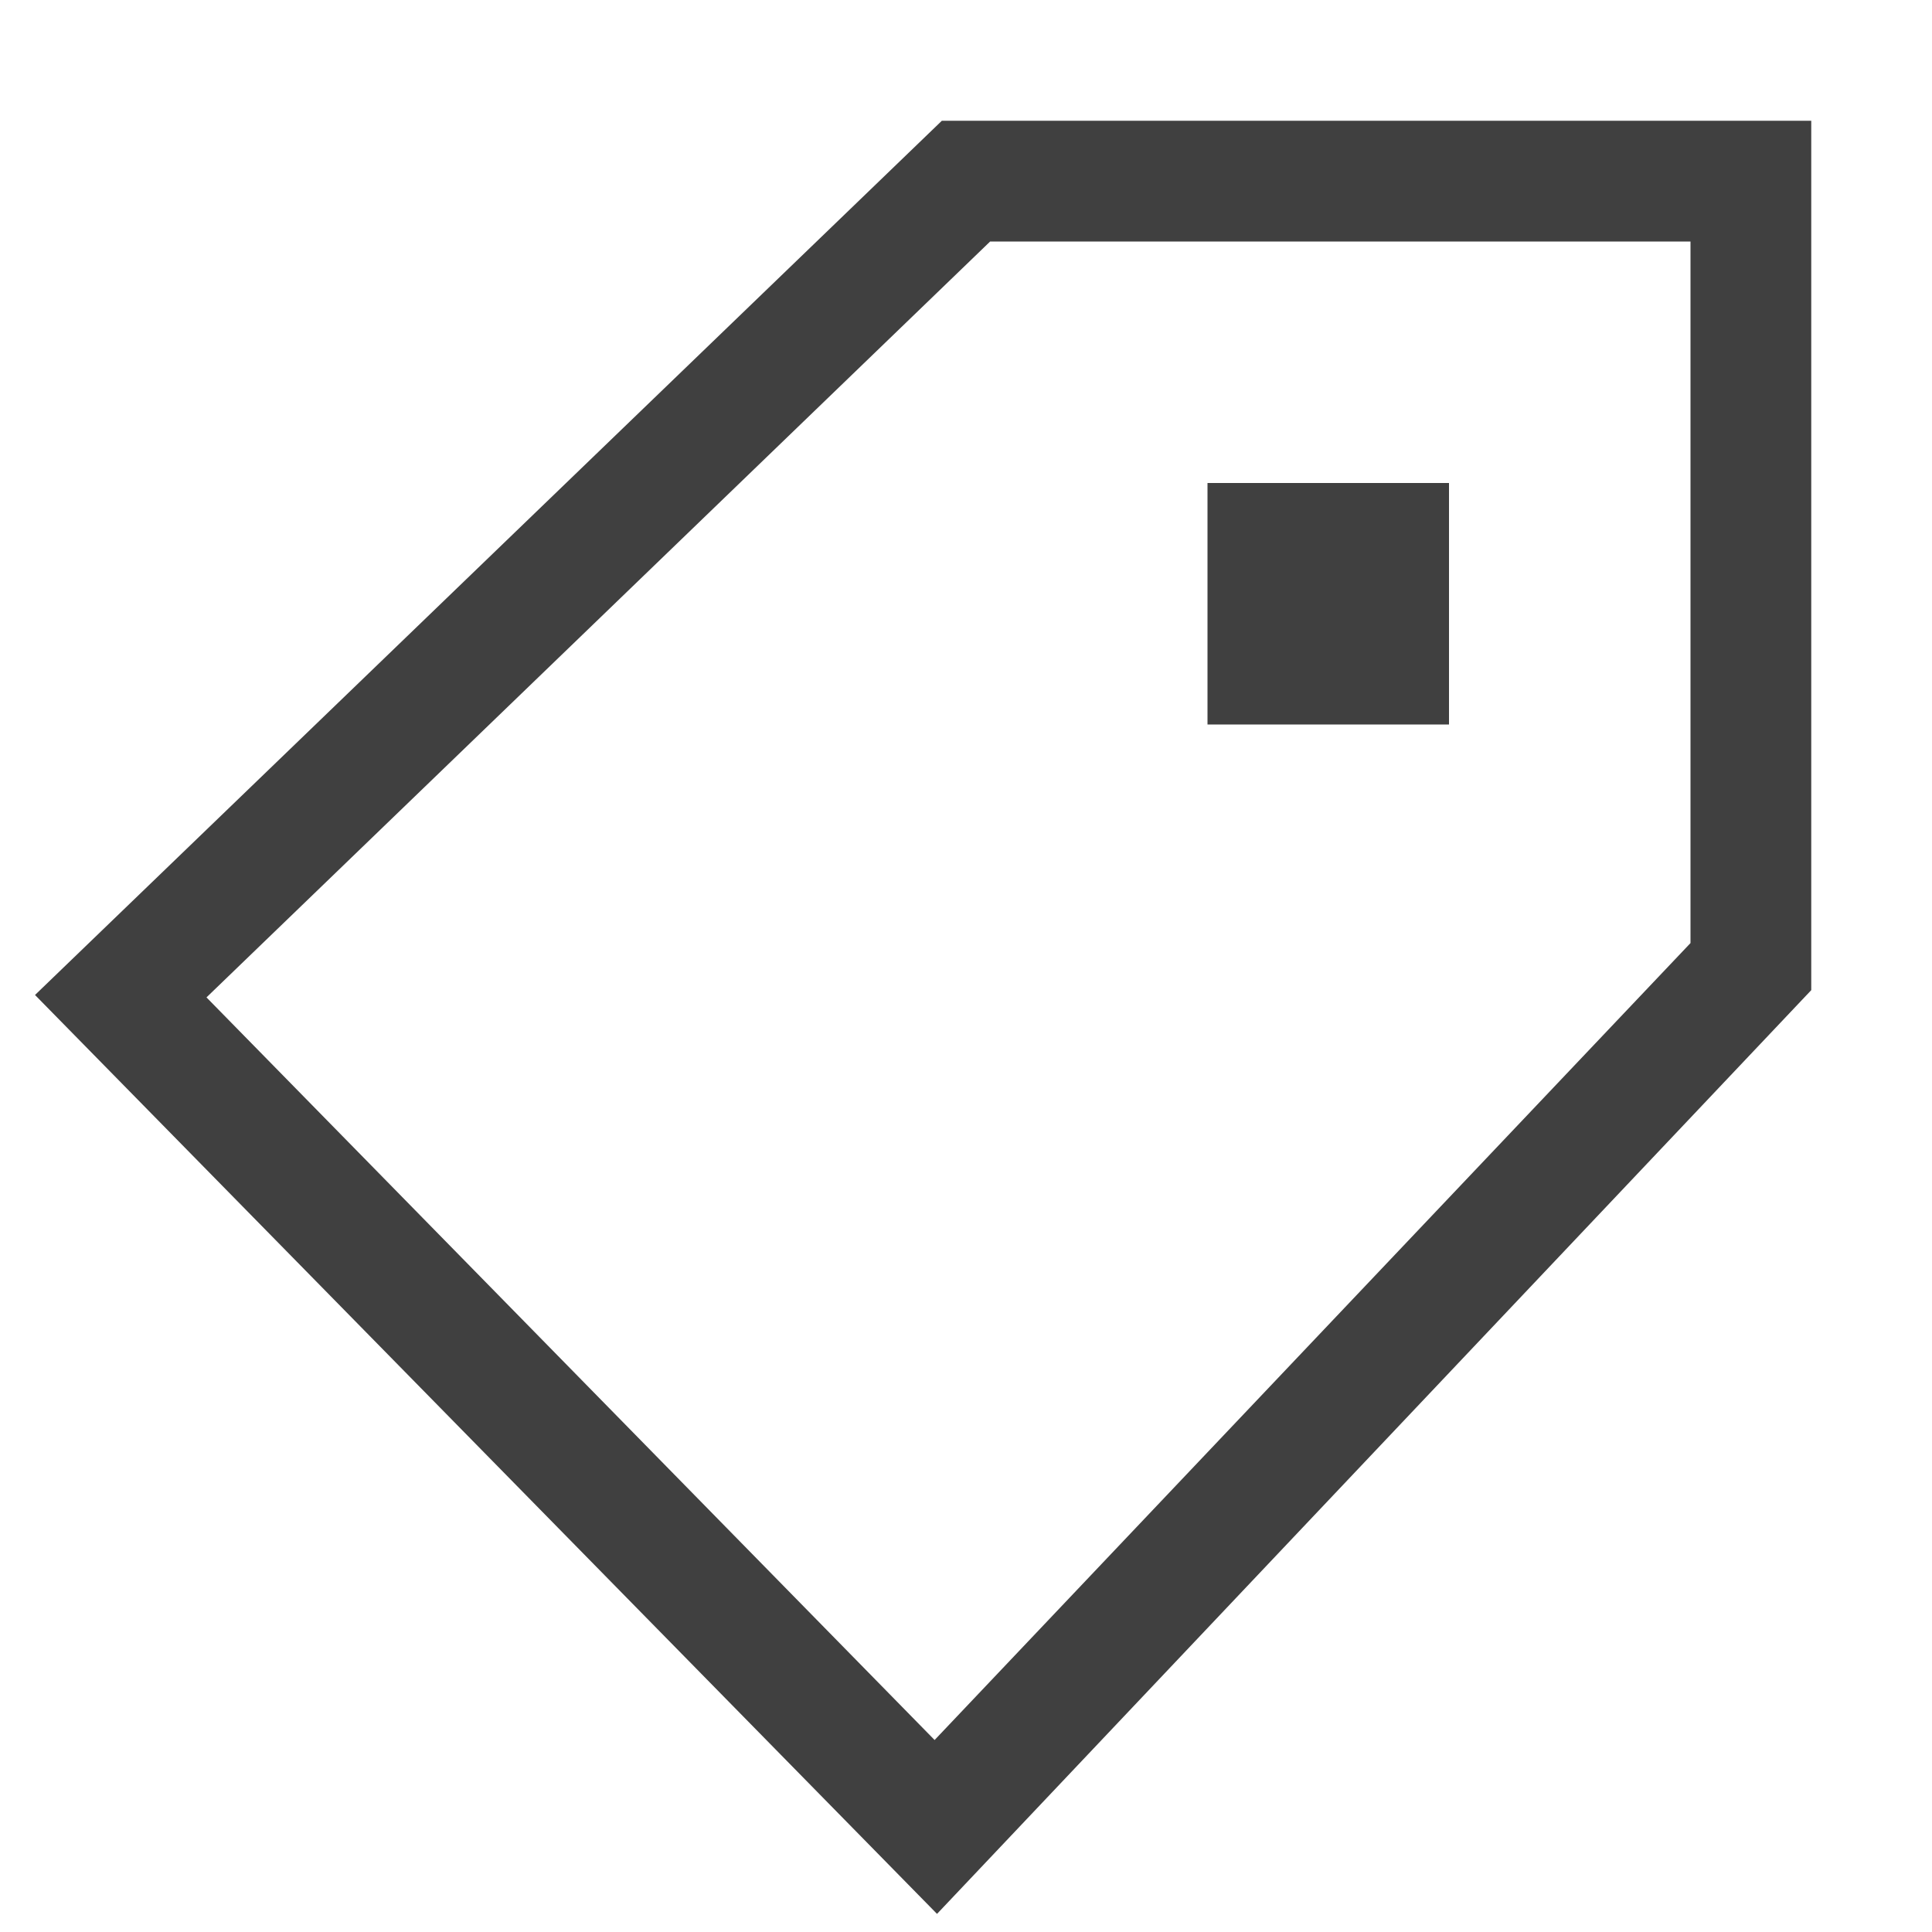
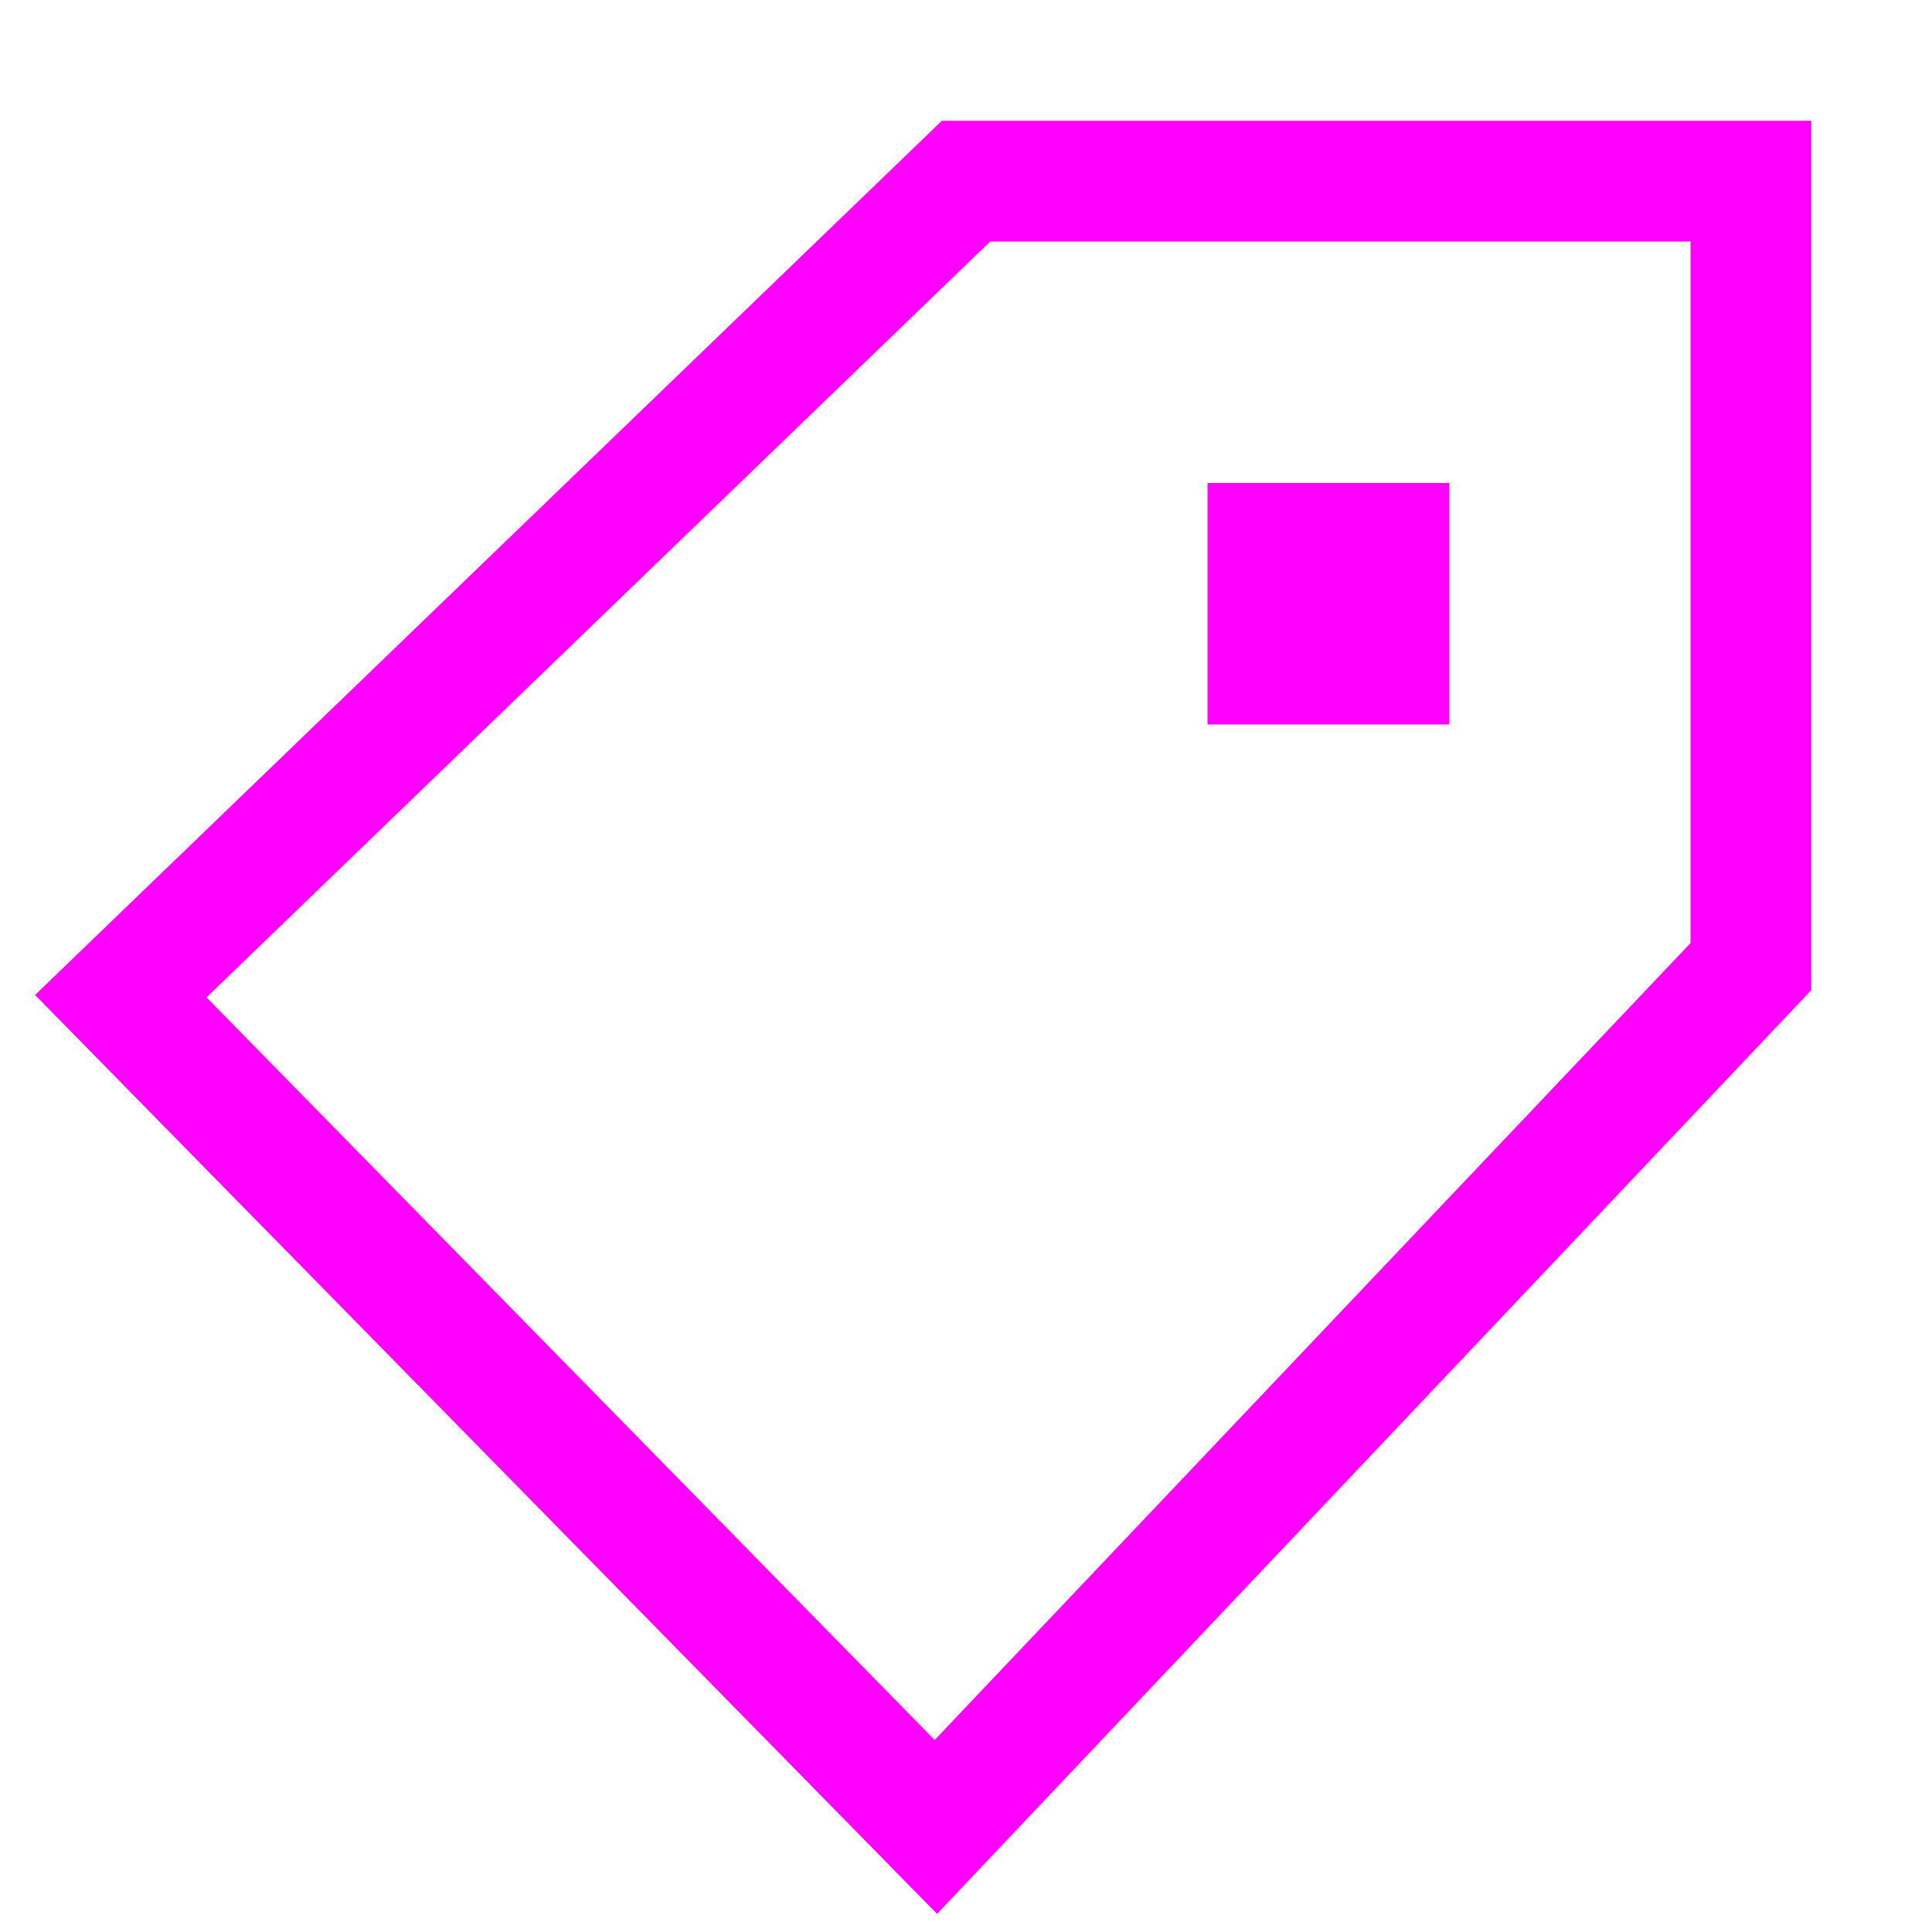
<svg xmlns="http://www.w3.org/2000/svg" id="Layer_1" viewBox="0 0 16 16">
  <defs>
-     <style>.cls-1{fill:#404040;}</style>
+     <style>.cls-1{fill:#f0f;}</style>
  </defs>
  <path class="cls-1" d="M7.76,15.85L.29,8.24,7.8,1h7.2v7.2l-7.24,7.65ZM1.71,8.26l6.03,6.15,6.26-6.6V2h-5.8L1.71,8.26Z" />
  <rect class="cls-1" x="10" y="4" width="2" height="2" />
</svg>
